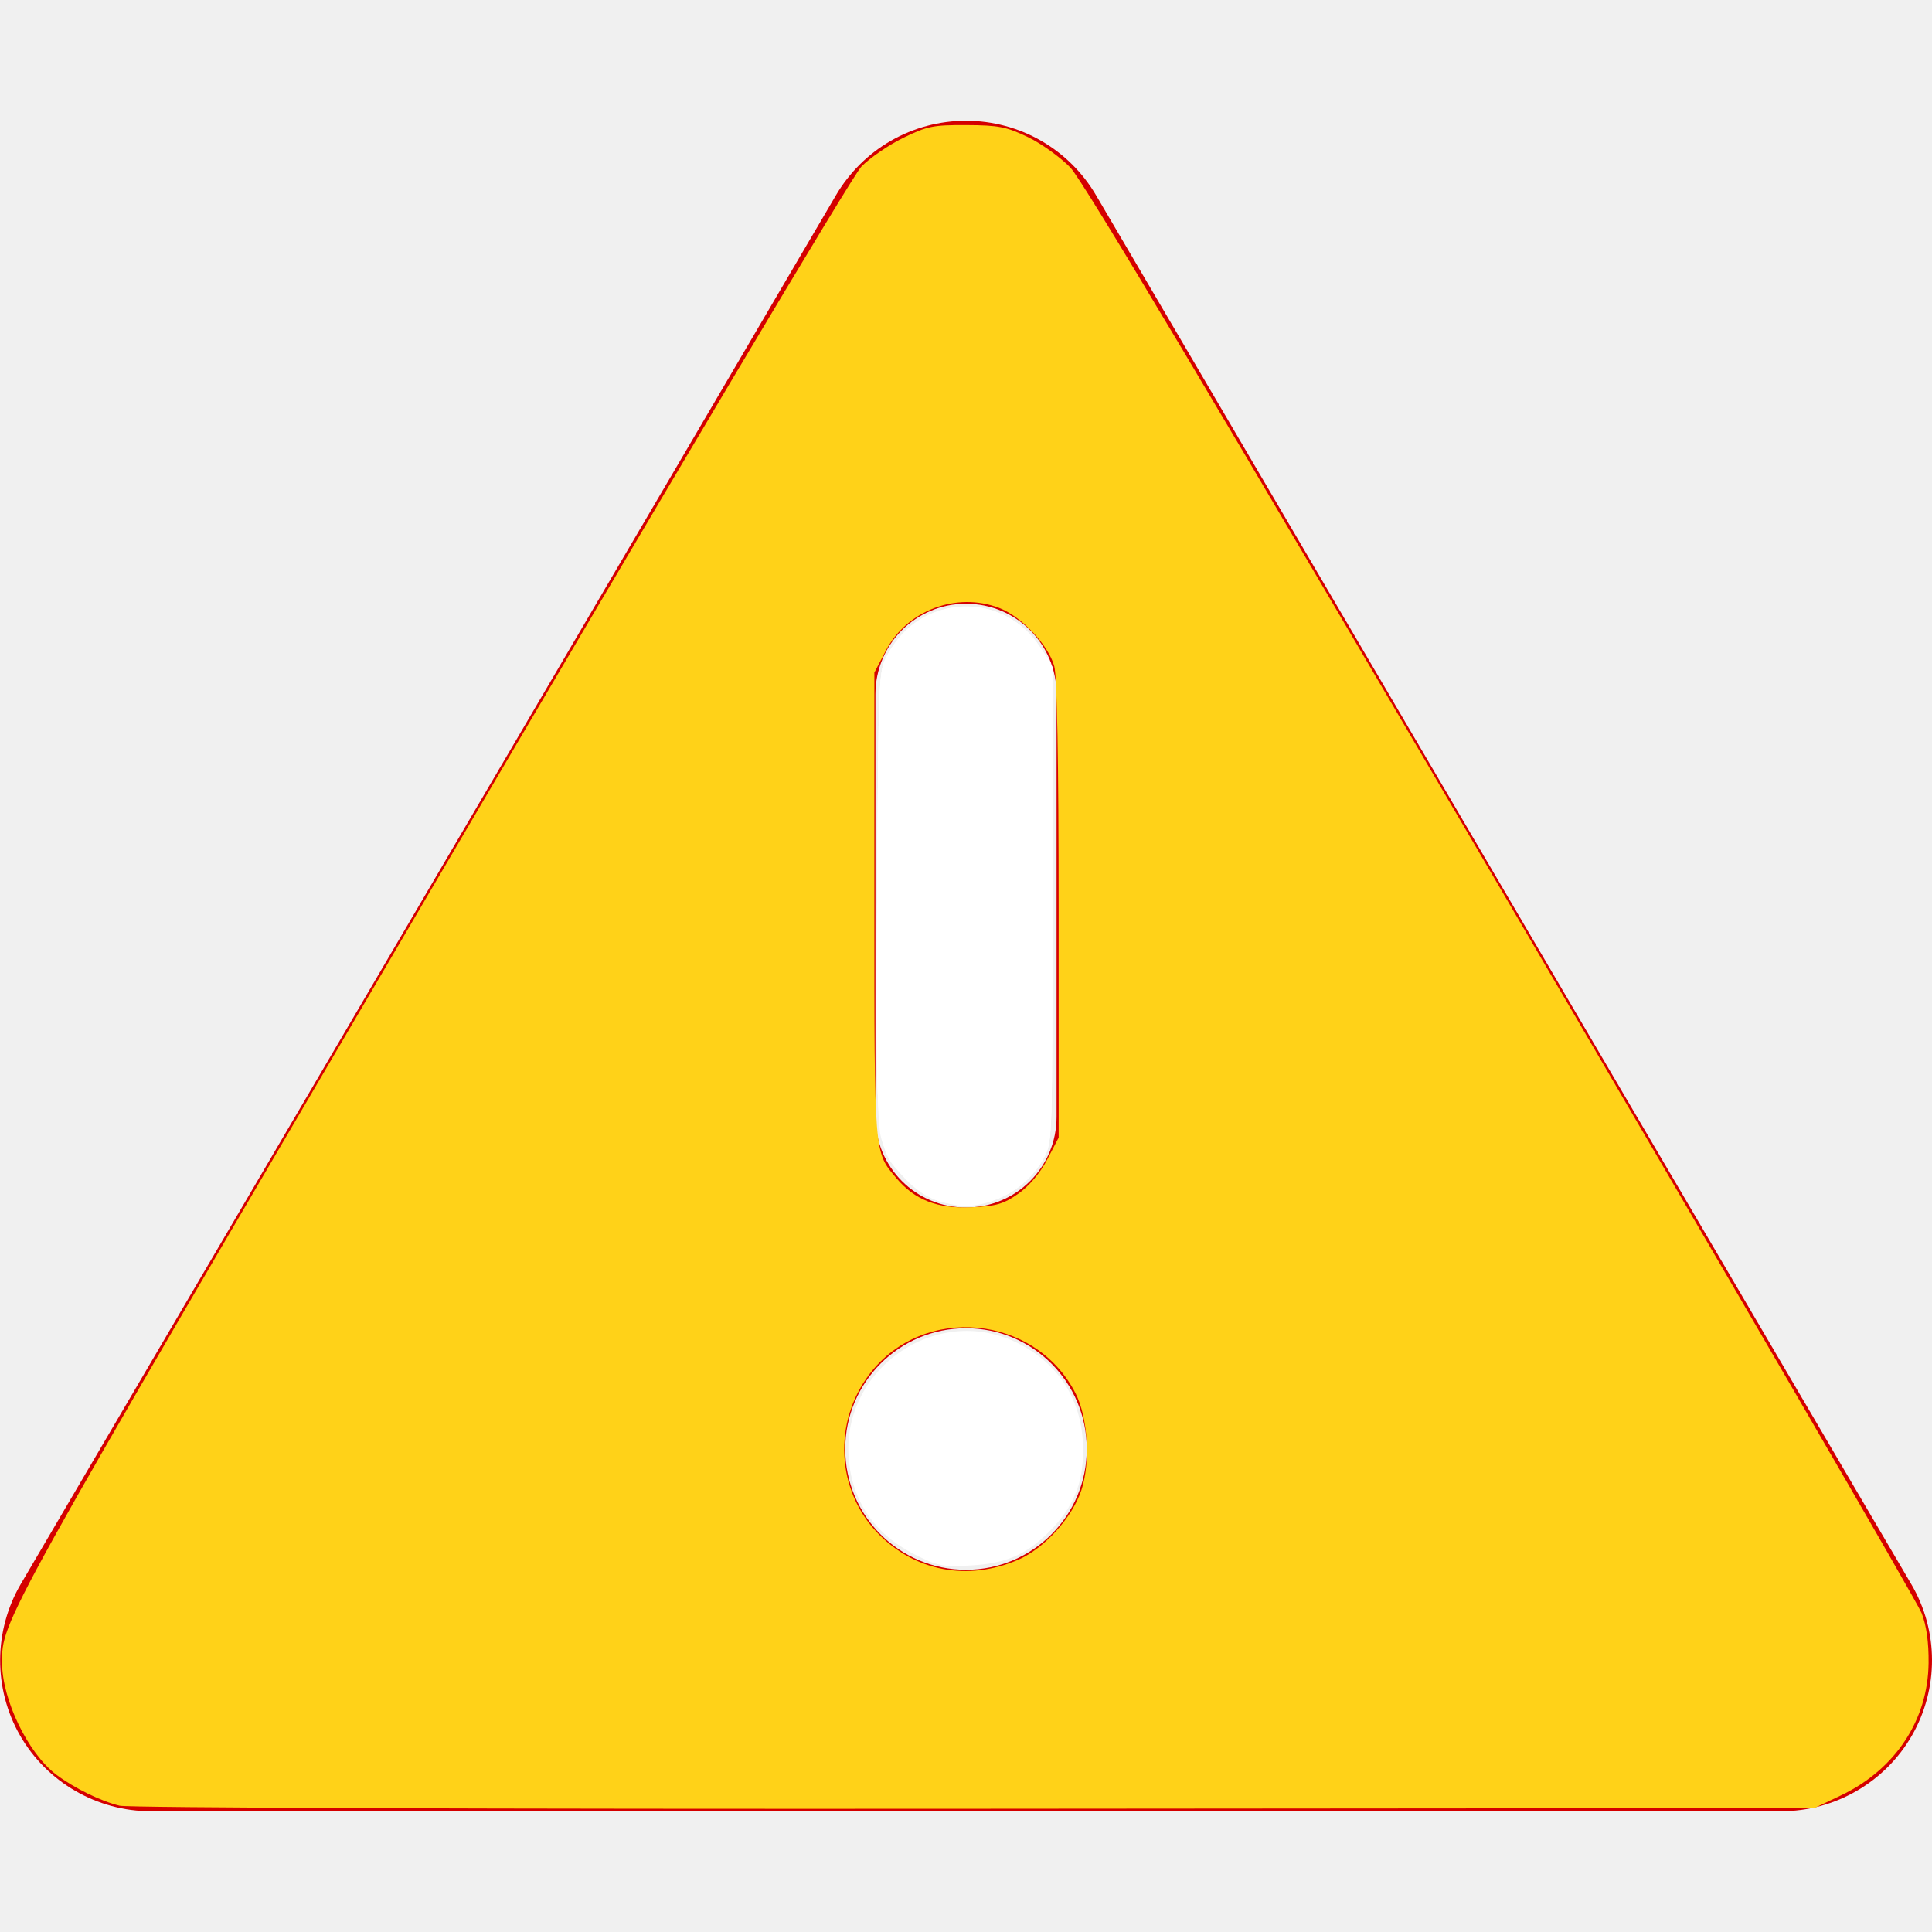
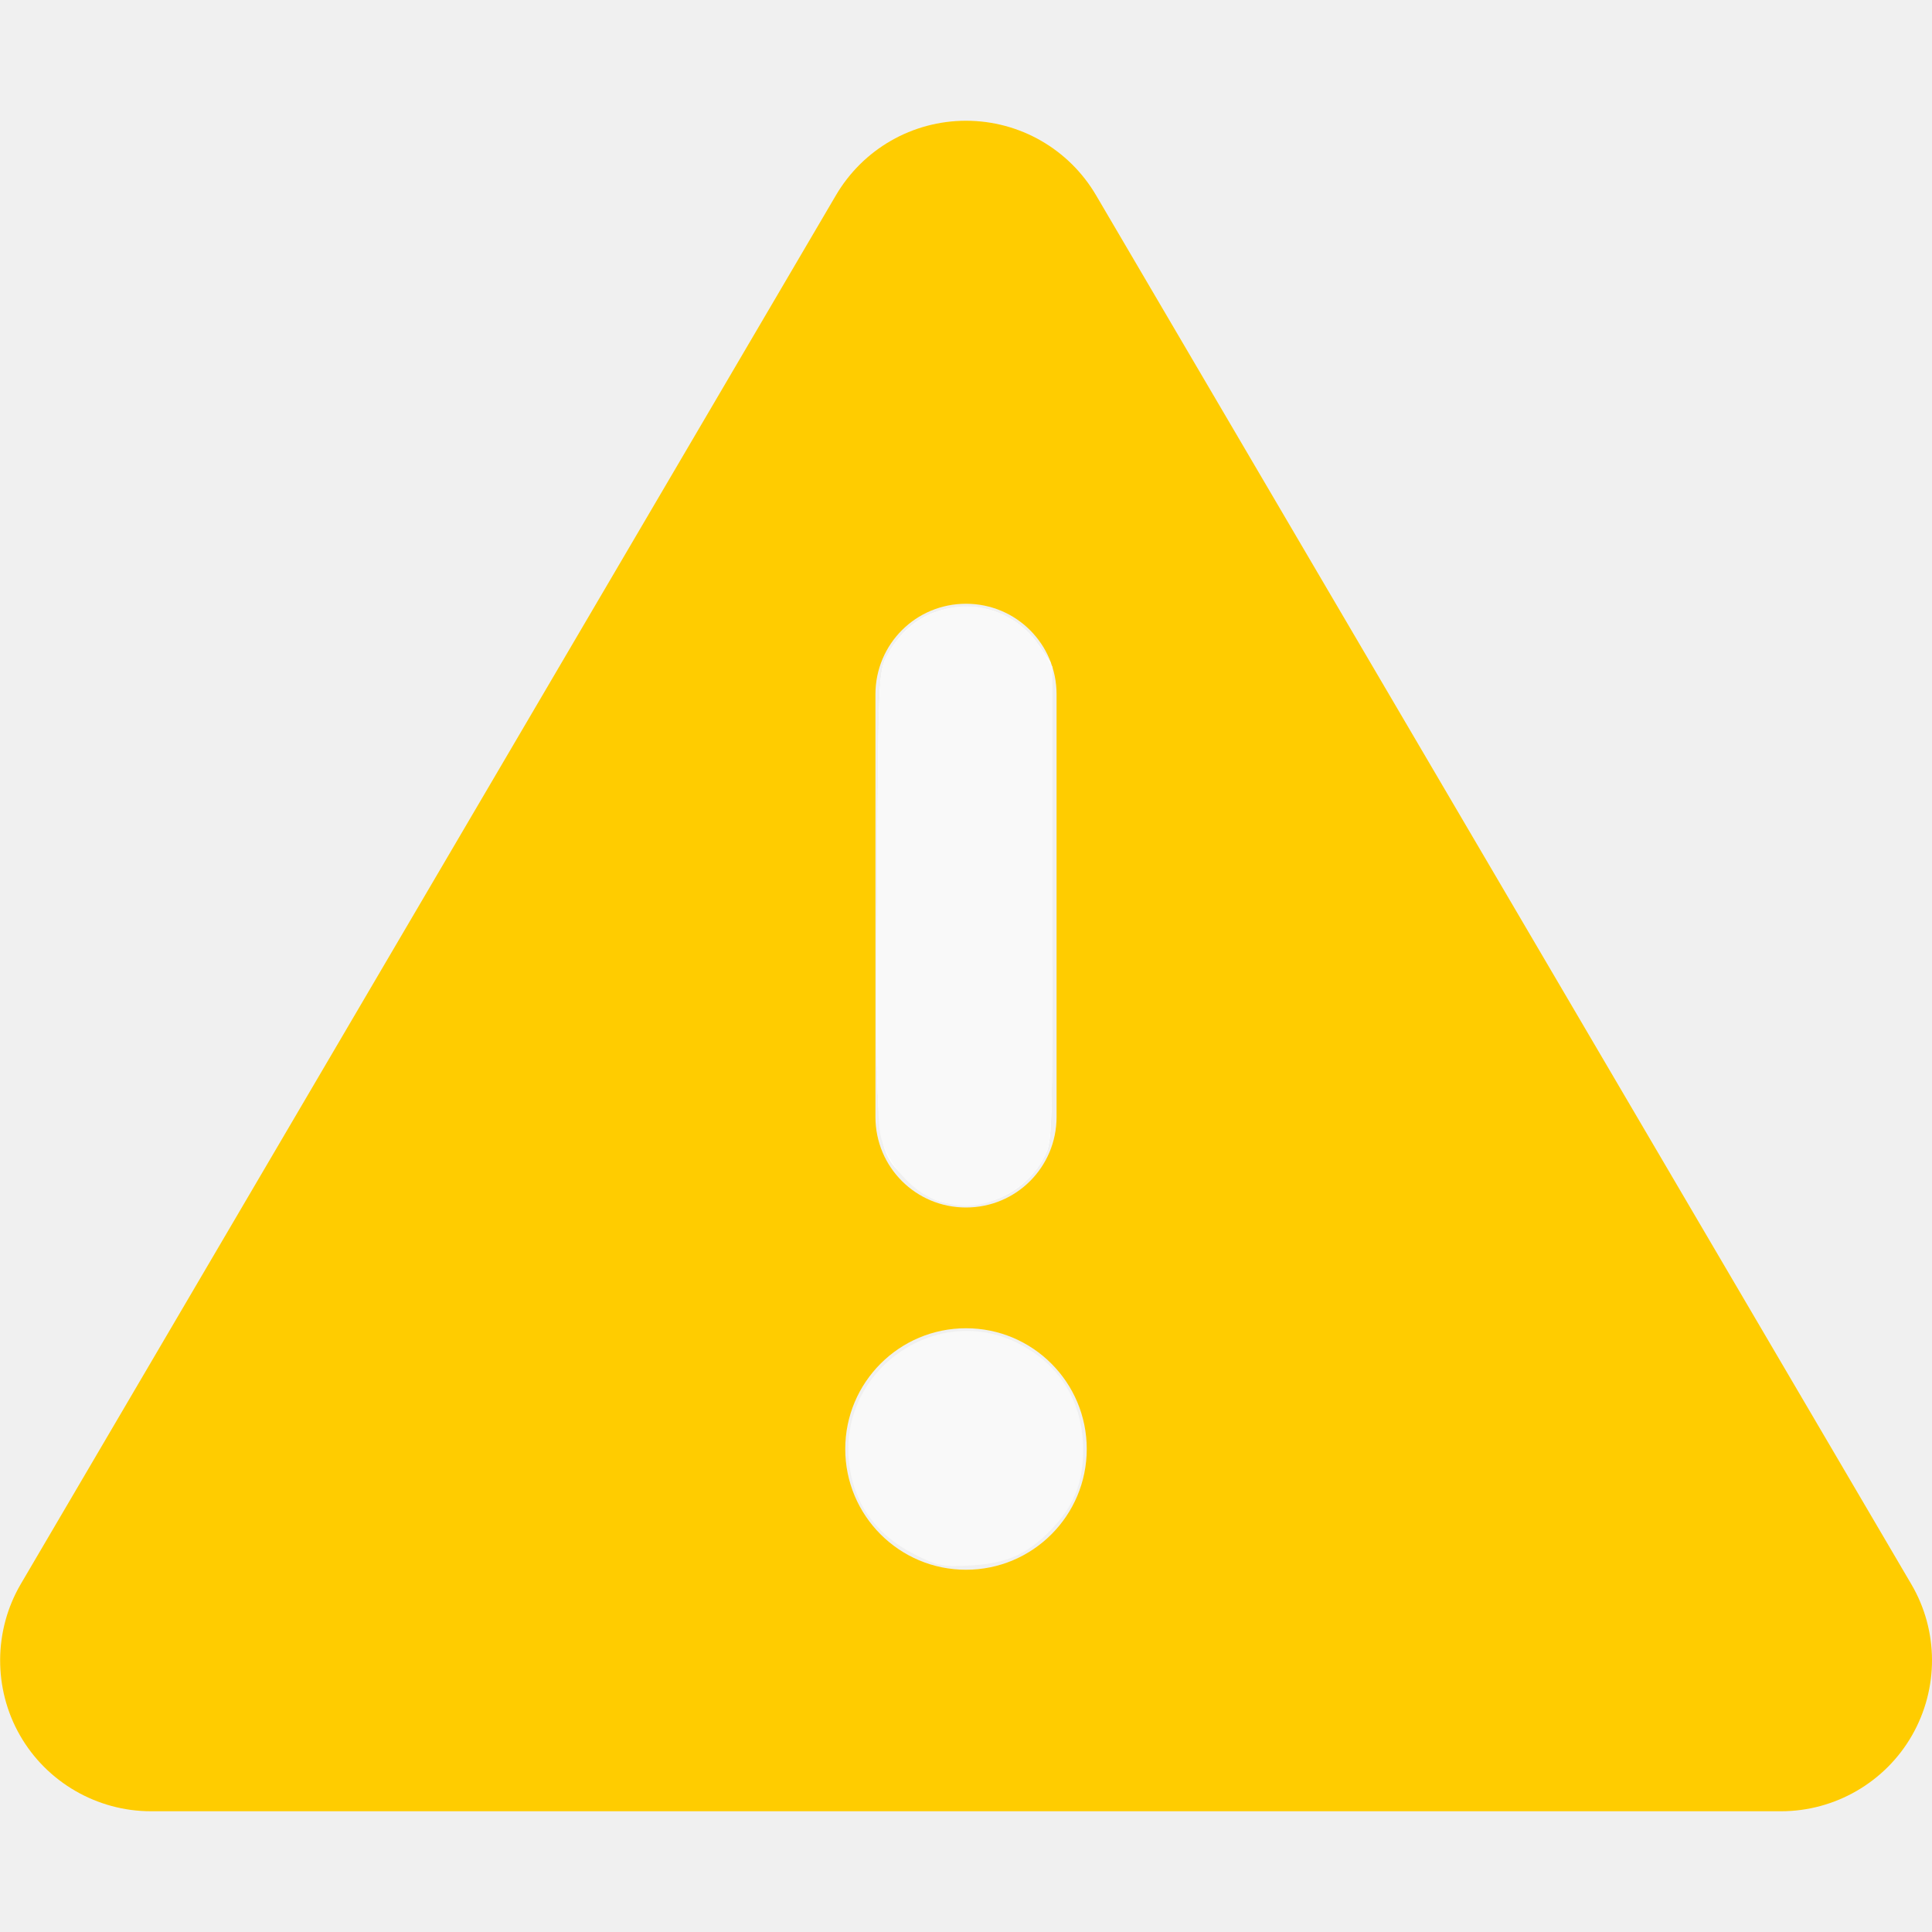
<svg xmlns="http://www.w3.org/2000/svg" viewBox="0 0 512 512" version="1.1" id="svg1">
  <defs id="defs1" />
-   <path d="M256 32c14.2 0 27.3 7.5 34.5 19.8l216 368c7.3 12.4 7.3 27.7 .2 40.1S486.3 480 472 480H40c-14.3 0-27.6-7.7-34.7-20.1s-7-27.8 .2-40.1l216-368C228.7 39.5 241.8 32 256 32zm0 128c-13.3 0-24 10.7-24 24V296c0 13.3 10.7 24 24 24s24-10.7 24-24V184c0-13.3-10.7-24-24-24zm32 224a32 32 0 1 0 -64 0 32 32 0 1 0 64 0z" id="path1" style="fill:#d40000" />
+   <path d="M256 32c14.2 0 27.3 7.5 34.5 19.8l216 368c7.3 12.4 7.3 27.7 .2 40.1S486.3 480 472 480H40c-14.3 0-27.6-7.7-34.7-20.1s-7-27.8 .2-40.1l216-368C228.7 39.5 241.8 32 256 32zm0 128c-13.3 0-24 10.7-24 24V296c0 13.3 10.7 24 24 24s24-10.7 24-24V184c0-13.3-10.7-24-24-24zm32 224a32 32 0 1 0 -64 0 32 32 0 1 0 64 0z" id="path1" style="fill:#ffcc00" />
  <path style="fill:#ffffff;stroke-width:1.085" d="m 248.538,318.201 c -2.089,-0.662 -6.067,-3.468 -8.839,-6.234 -7.645,-7.63 -7.642,-7.595 -7.243,-75.367 0.339,-57.594 0.385,-58.682 2.681,-62.949 8.538,-15.865 29.763,-17.369 39.981,-2.833 l 3.266,4.646 0.297,63.392 c 0.284,60.766 0.21,63.561 -1.794,67.469 -5.334,10.402 -17.251,15.394 -28.349,11.876 z" id="path2" />
  <path style="fill:#ffffff;stroke-width:1.085" d="m 248.538,318.201 c -2.089,-0.662 -6.067,-3.468 -8.839,-6.234 -7.645,-7.63 -7.642,-7.595 -7.243,-75.367 0.339,-57.594 0.385,-58.682 2.681,-62.949 4.545,-8.444 11.763,-12.829 21.137,-12.837 7.649,-0.007 14.866,3.903 19.15,10.375 l 2.96,4.472 0.297,63.294 c 0.284,60.669 0.21,63.463 -1.794,67.37 -5.334,10.402 -17.251,15.394 -28.349,11.876 z" id="path3" />
-   <path style="fill:#ffffff;stroke-width:1.085" d="m 247.996,318.01 c -6.409,-2.247 -13.128,-10.101 -14.653,-17.13 -0.858,-3.953 -1.126,-23.435 -0.886,-64.28 0.339,-57.594 0.385,-58.682 2.681,-62.949 8.839,-16.424 30.747,-17.428 40.618,-1.863 l 3.172,5.001 v 62.779 c 0,60.329 -0.084,62.943 -2.139,66.972 -3.869,7.584 -12.996,13.165 -21.321,13.038 -1.722,-0.026 -5.084,-0.732 -7.471,-1.57 z" id="path5" />
-   <path style="fill:#ffffff;stroke-width:1.085" d="m 242.341,411.907 c -10.451,-5.287 -16.379,-13.825 -17.397,-25.06 -2.169,-23.918 23.062,-41.524 44.488,-31.042 11.338,5.547 17.559,15.583 17.604,28.398 0.031,8.936 -2.584,15.269 -8.94,21.65 -6.15,6.174 -11.511,8.488 -20.874,9.009 -7.443,0.415 -8.717,0.162 -14.88,-2.956 z" id="path6" />
-   <path style="fill:#ffd218;stroke-width:1.085;fill-opacity:1" d="M 31.729,478.537 C 26.805,477.369 19.719,473.903 14.953,470.33 7.457,464.711 0.543,450.444 0.543,440.597 c 0,-11.156 -0.81,-9.696 113.021,-203.671 64.792,-110.409 112.353,-190.342 114.694,-192.76 2.2,-2.272 7.167,-5.691 11.036,-7.597 6.371,-3.139 7.96,-3.463 16.822,-3.422 8.522,0.039 10.629,0.451 16.299,3.189 3.582,1.729 8.651,5.372 11.266,8.095 3.29,3.426 38.448,62.383 114.188,191.48 60.189,102.591 110.308,188.793 111.376,191.559 1.299,3.365 1.911,7.76 1.849,13.277 -0.169,15.108 -8.857,28.214 -23.242,35.063 l -7.055,3.359 -222.491,0.169 c -127.472,0.097 -224.236,-0.245 -226.578,-0.801 z m 238.047,-65.165 c 6.94,-2.986 14.373,-11.162 16.806,-18.488 2.453,-7.384 1.733,-19.227 -1.559,-25.649 -10.721,-20.916 -40.396,-23.695 -54.569,-5.111 -9.732,12.761 -8.82,30.807 2.129,42.146 9.81,10.159 23.852,12.84 37.192,7.101 z m 0.082,-97.037 c 2.883,-2.027 5.779,-5.449 7.666,-9.06 l 3.032,-5.803 -0.006,-60.383 c -0.004,-39.553 -0.407,-61.826 -1.168,-64.566 -1.557,-5.609 -8.735,-13.184 -14.621,-15.432 -11.29,-4.312 -24.427,0.654 -30.012,11.345 l -3.033,5.805 v 61.774 c 0,66.571 -0.114,65.153 5.807,72.174 4.904,5.815 10.897,8.149 19.901,7.749 6.597,-0.293 8.515,-0.849 12.434,-3.603 z" id="path4" />
+   <path style="fill:#f9f9f9;stroke-width:1.085" d="m 247.996,318.01 c -6.409,-2.247 -13.128,-10.101 -14.653,-17.13 -0.858,-3.953 -1.126,-23.435 -0.886,-64.28 0.339,-57.594 0.385,-58.682 2.681,-62.949 8.839,-16.424 30.747,-17.428 40.618,-1.863 l 3.172,5.001 v 62.779 c 0,60.329 -0.084,62.943 -2.139,66.972 -3.869,7.584 -12.996,13.165 -21.321,13.038 -1.722,-0.026 -5.084,-0.732 -7.471,-1.57 z" id="path5" />
+   <path style="fill:#f9f9f9;stroke-width:1.085" d="m 242.341,411.907 c -10.451,-5.287 -16.379,-13.825 -17.397,-25.06 -2.169,-23.918 23.062,-41.524 44.488,-31.042 11.338,5.547 17.559,15.583 17.604,28.398 0.031,8.936 -2.584,15.269 -8.94,21.65 -6.15,6.174 -11.511,8.488 -20.874,9.009 -7.443,0.415 -8.717,0.162 -14.88,-2.956 z" id="path6" />
</svg>
